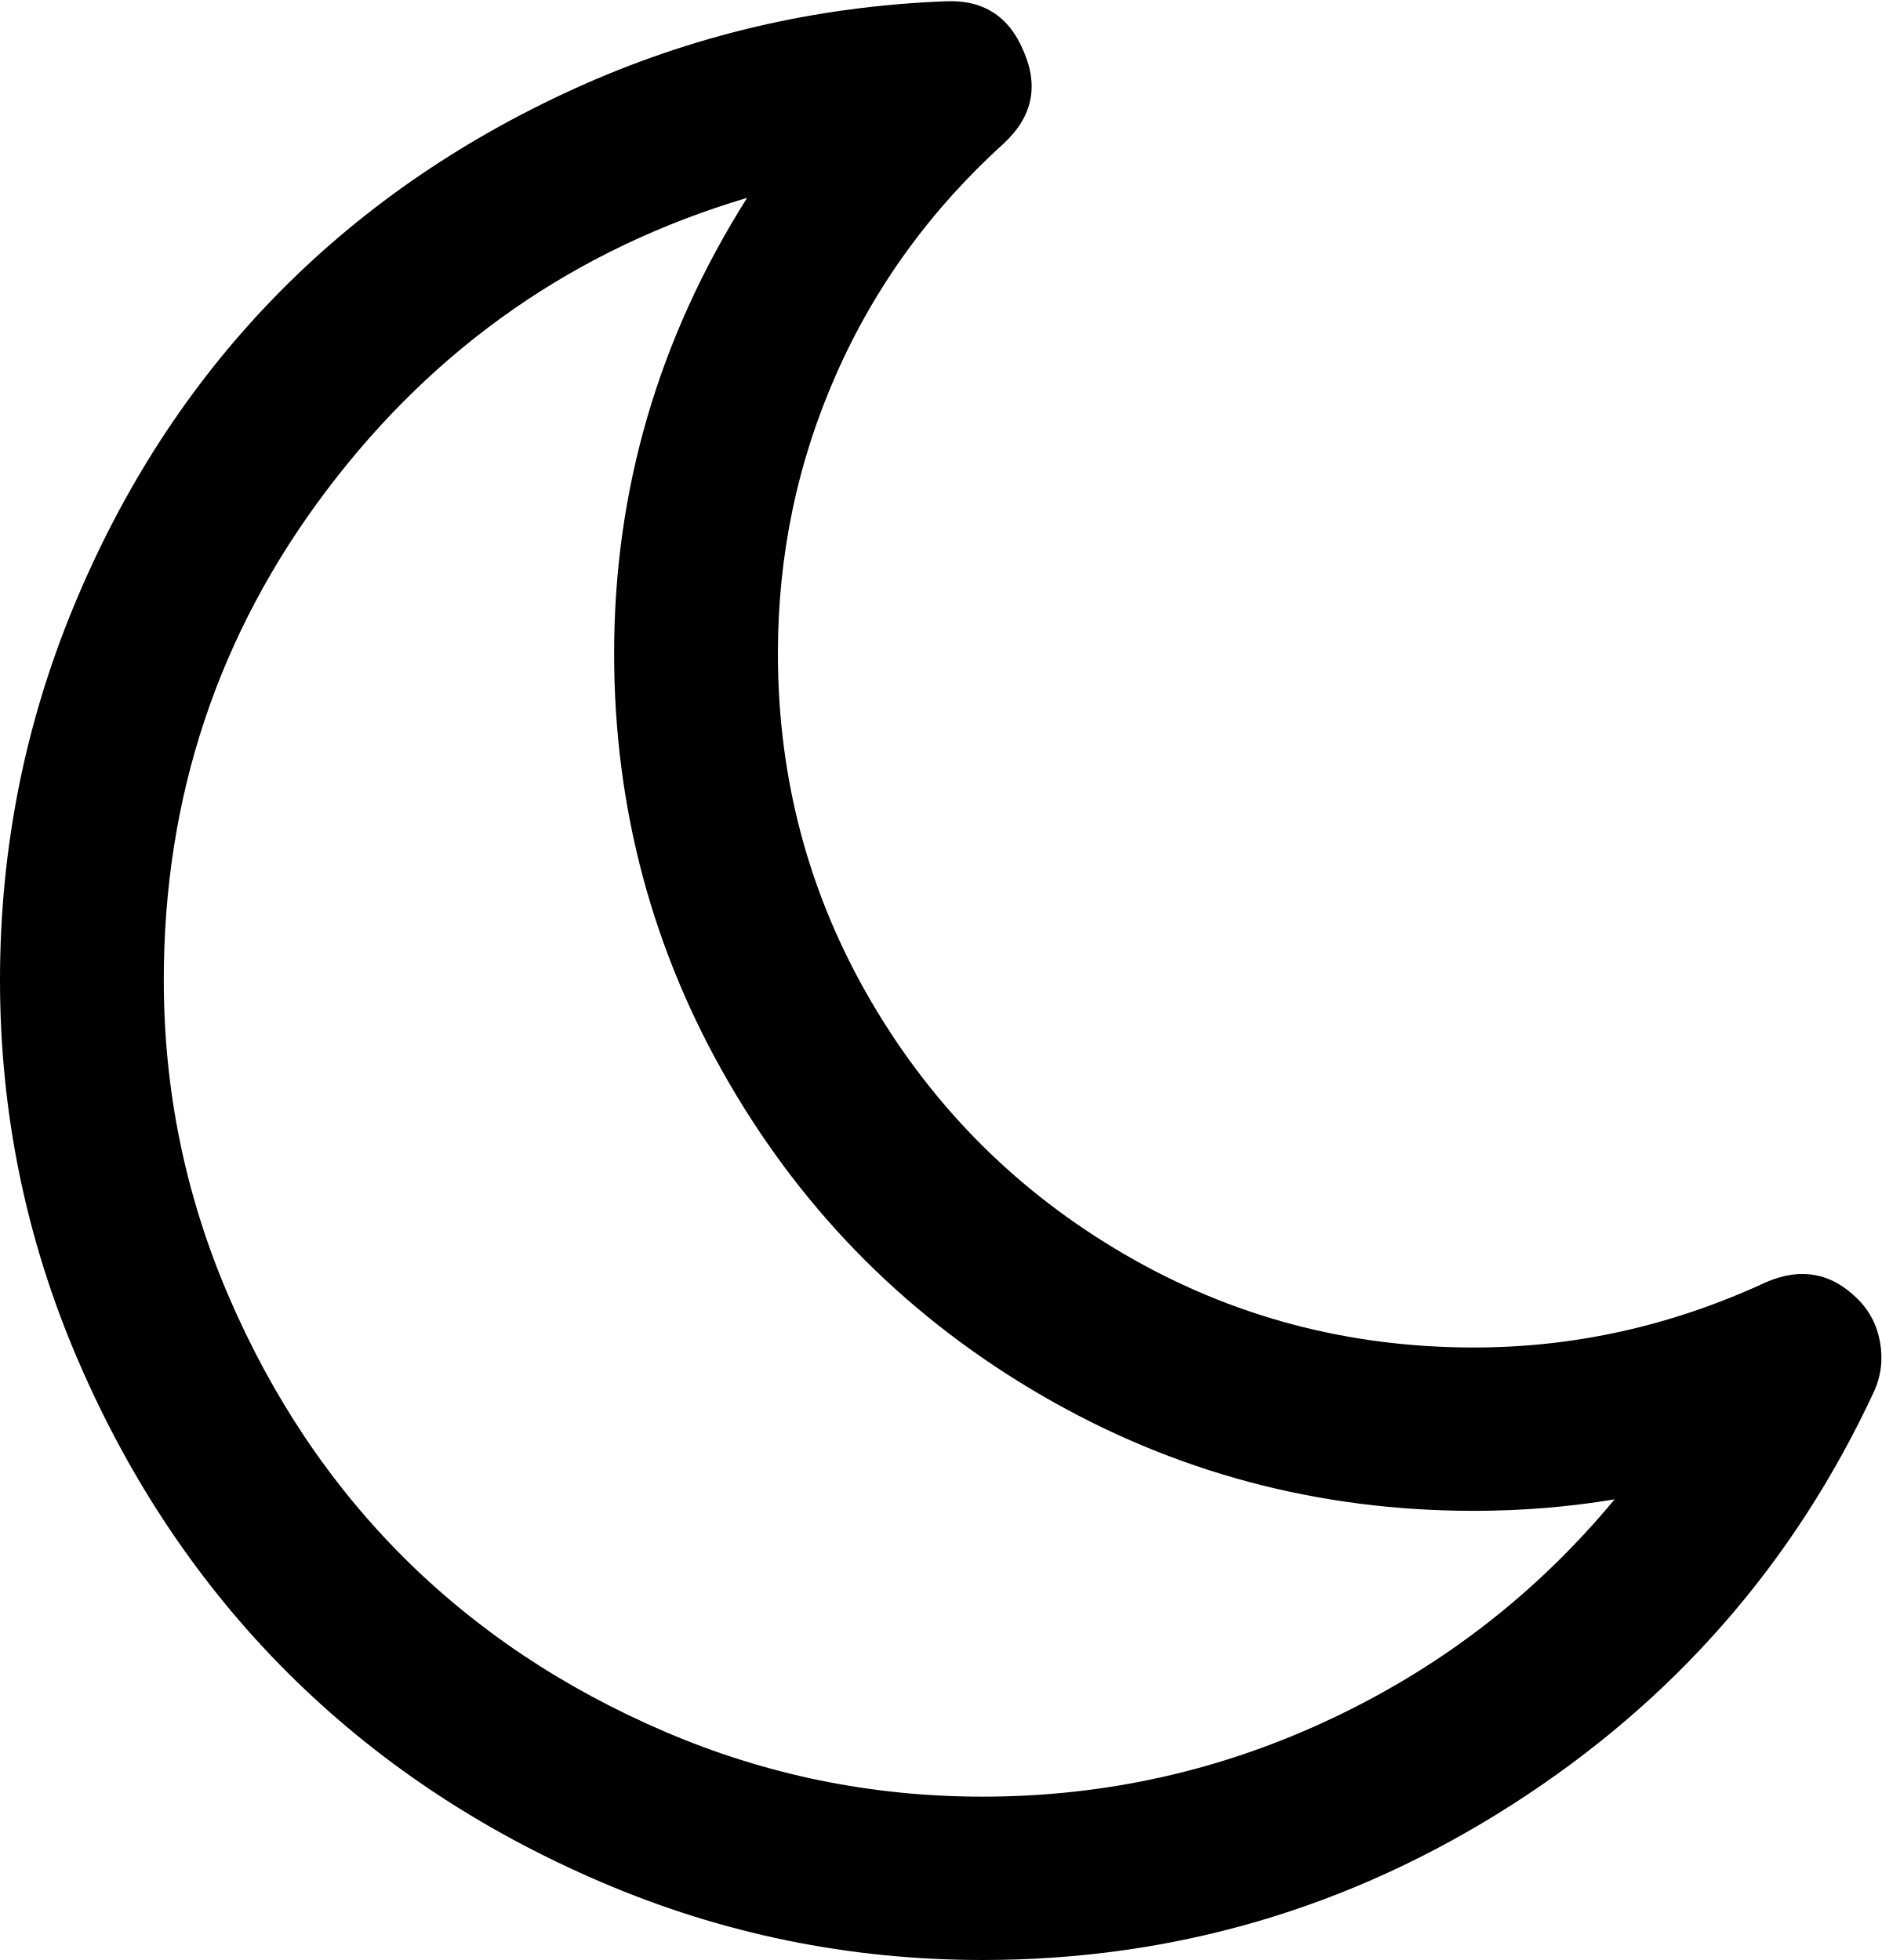
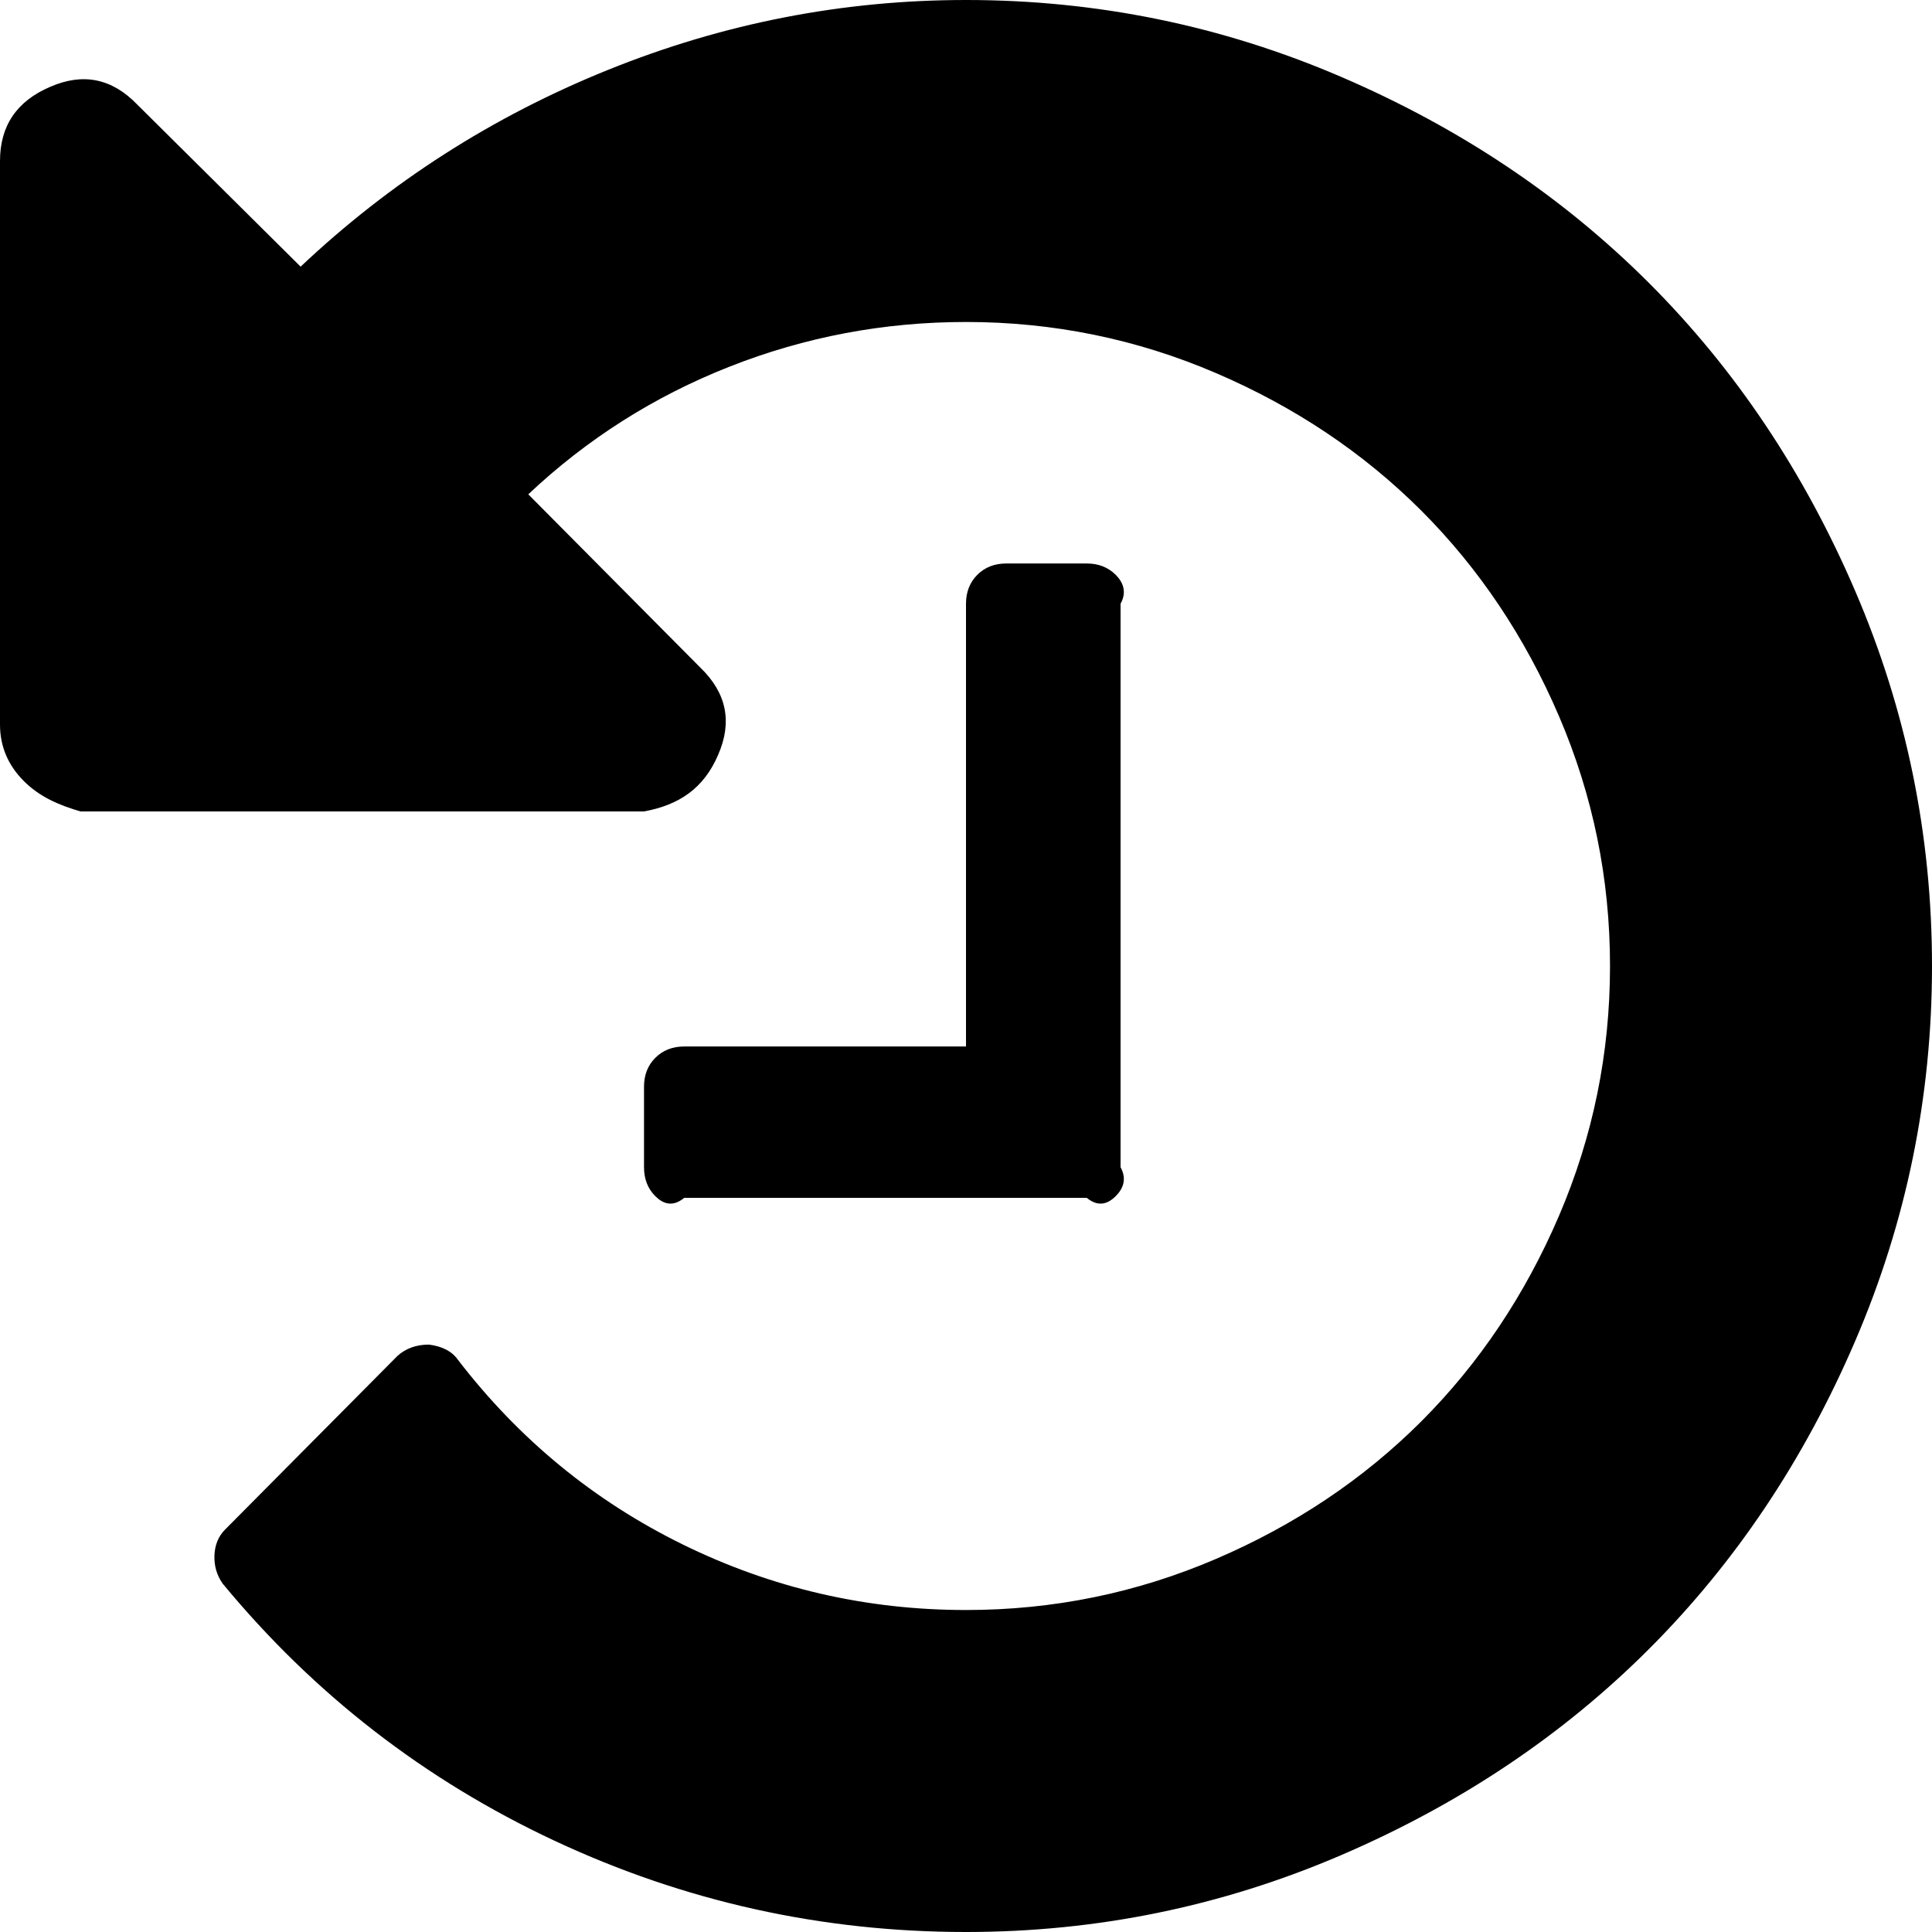
- <svg xmlns="http://www.w3.org/2000/svg" version="1.1" width="48px" height="50px">
-   <g transform="matrix(1 0 0 1 -713 -950 )">
-     <path d="M 33.985 43.831  C 36.802 42.497  39.201 40.636  41.18 38.249  C 40.005 38.444  38.809 38.542  37.591 38.542  C 33.632 38.542  29.966 37.565  26.594 35.612  C 23.222 33.659  20.557 31  18.6 27.637  C 16.642 24.273  15.663 20.616  15.663 16.667  C 15.663 12.5  16.794 8.626  19.056 5.046  C 14.684 6.348  11.111 8.832  8.337 12.5  C 5.564 16.168  4.177 20.334  4.177 25  C 4.177 27.821  4.731 30.518  5.841 33.089  C 6.95 35.661  8.435 37.874  10.295 39.73  C 12.155 41.585  14.374 43.066  16.952 44.173  C 19.53 45.28  22.232 45.833  25.061 45.833  C 28.193 45.833  31.168 45.166  33.985 43.831  Z M 47.951 34.245  C 48.027 34.679  47.978 35.091  47.804 35.482  C 45.759 39.887  42.676 43.408  38.553 46.045  C 34.431 48.682  29.933 50  25.061 50  C 21.667 50  18.426 49.338  15.337 48.014  C 12.247 46.691  9.583 44.911  7.342 42.676  C 5.101 40.441  3.317 37.782  1.99 34.701  C 0.663 31.619  0 28.385  0 25  C 0 21.68  0.625 18.506  1.876 15.479  C 3.127 12.451  4.824 9.831  6.967 7.617  C 9.109 5.404  11.671 3.619  14.651 2.262  C 17.632 0.906  20.786 0.163  24.114 0.033  C 25.071 -0.011  25.735 0.412  26.105 1.302  C 26.496 2.192  26.333 2.973  25.615 3.646  C 23.744 5.339  22.314 7.308  21.324 9.554  C 20.334 11.8  19.84 14.171  19.84 16.667  C 19.84 19.878  20.634 22.841  22.222 25.553  C 23.81 28.266  25.963 30.414  28.683 31.999  C 31.402 33.583  34.371 34.375  37.591 34.375  C 40.158 34.375  42.638 33.822  45.031 32.715  C 45.923 32.324  46.706 32.465  47.38 33.138  C 47.685 33.442  47.875 33.811  47.951 34.245  Z " fill-rule="nonzero" fill="#000000" stroke="none" transform="matrix(1 0 0 1 713 950 )" />
+ <svg xmlns="http://www.w3.org/2000/svg" version="1.1" width="50px" height="50px">
+   <g transform="matrix(1 0 0 1 -515 -953 )">
+     <path d="M 48.014 15.299  C 49.338 18.381  50 21.615  50 25  C 50 28.385  49.338 31.619  48.014 34.701  C 46.691 37.782  44.911 40.441  42.676 42.676  C 40.441 44.911  37.782 46.691  34.701 48.014  C 31.619 49.338  28.385 50  25 50  C 21.267 50  17.719 49.213  14.355 47.64  C 10.992 46.067  8.127 43.848  5.762 40.983  C 5.61 40.766  5.539 40.522  5.55 40.251  C 5.561 39.979  5.653 39.757  5.827 39.583  L 10.286 35.091  C 10.503 34.896  10.775 34.798  11.1 34.798  C 11.447 34.842  11.697 34.972  11.849 35.189  C 13.433 37.25  15.375 38.845  17.676 39.974  C 19.976 41.102  22.418 41.667  25 41.667  C 27.257 41.667  29.411 41.227  31.462 40.348  C 33.512 39.469  35.286 38.281  36.784 36.784  C 38.281 35.286  39.469 33.512  40.348 31.462  C 41.227 29.411  41.667 27.257  41.667 25  C 41.667 22.743  41.227 20.589  40.348 18.538  C 39.469 16.488  38.281 14.714  36.784 13.216  C 35.286 11.719  33.512 10.531  31.462 9.652  C 29.411 8.773  27.257 8.333  25 8.333  C 22.873 8.333  20.833 8.719  18.88 9.489  C 16.927 10.259  15.191 11.361  13.672 12.793  L 18.132 17.285  C 18.804 17.936  18.956 18.685  18.587 19.531  C 18.218 20.399  17.578 20.833  16.667 21  L 2.083 21  C 1.519 20.833  1.031 20.627  0.618 20.215  C 0.206 19.803  0 19.314  0 18.75  L 0 4.167  C 0 3.255  0.434 2.615  1.302 2.246  C 2.148 1.877  2.897 2.029  3.548 2.702  L 7.78 6.901  C 10.102 4.709  12.755 3.011  15.739 1.807  C 18.723 0.602  21.81 0  25 0  C 28.385 0  31.619 0.662  34.701 1.986  C 37.782 3.309  40.441 5.089  42.676 7.324  C 44.911 9.559  46.691 12.218  48.014 15.299  Z M 28.874 14.876  C 29.069 15.072  29.167 15.321  29 15.625  L 29 30.208  C 29.167 30.512  29.069 30.762  28.874 30.957  C 28.678 31.152  28.429 31.25  28.125 31  L 17.708 31  C 17.405 31.25  17.155 31.152  16.96 30.957  C 16.764 30.762  16.667 30.512  16.667 30.208  L 16.667 28.125  C 16.667 27.821  16.764 27.572  16.96 27.376  C 17.155 27.181  17.405 27.083  17.708 27.083  L 25 27.083  L 25 15.625  C 25 15.321  25.098 15.072  25.293 14.876  C 25.488 14.681  25.738 14.583  26.042 14.583  L 28.125 14.583  C 28.429 14.583  28.678 14.681  28.874 14.876  Z " fill-rule="nonzero" fill="#000000" stroke="none" transform="matrix(1 0 0 1 515 953 )" />
  </g>
</svg>
